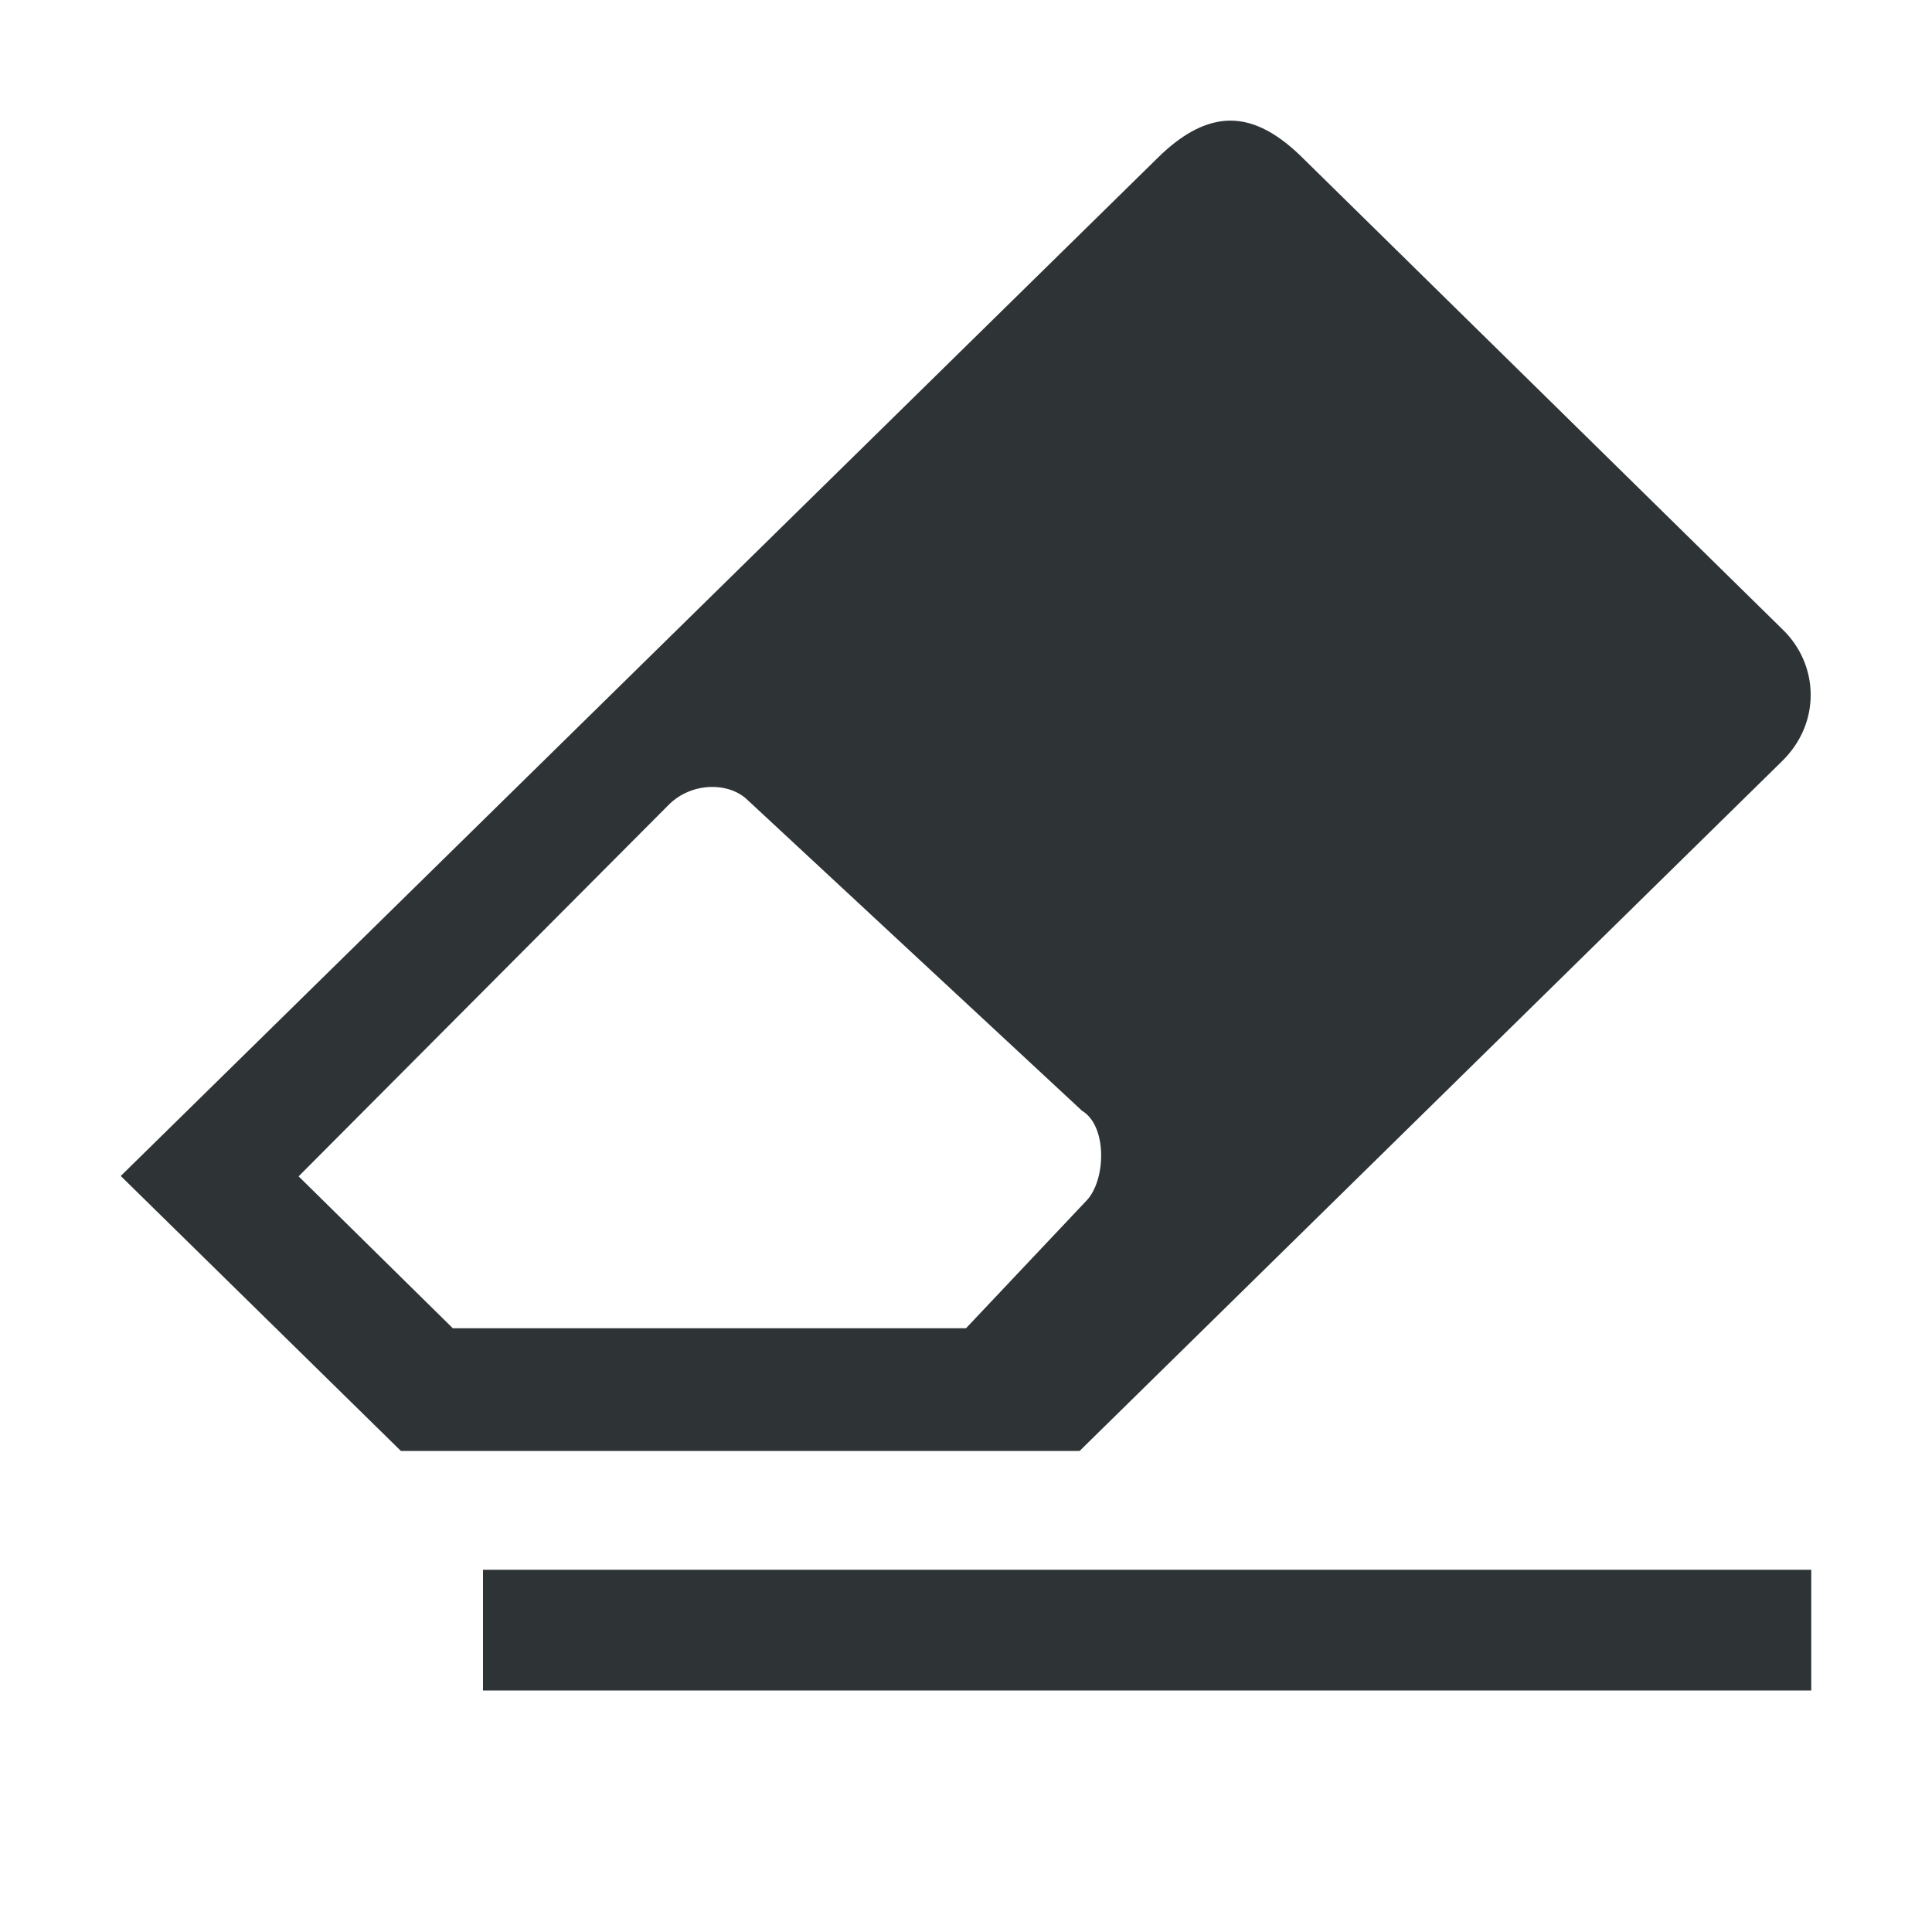
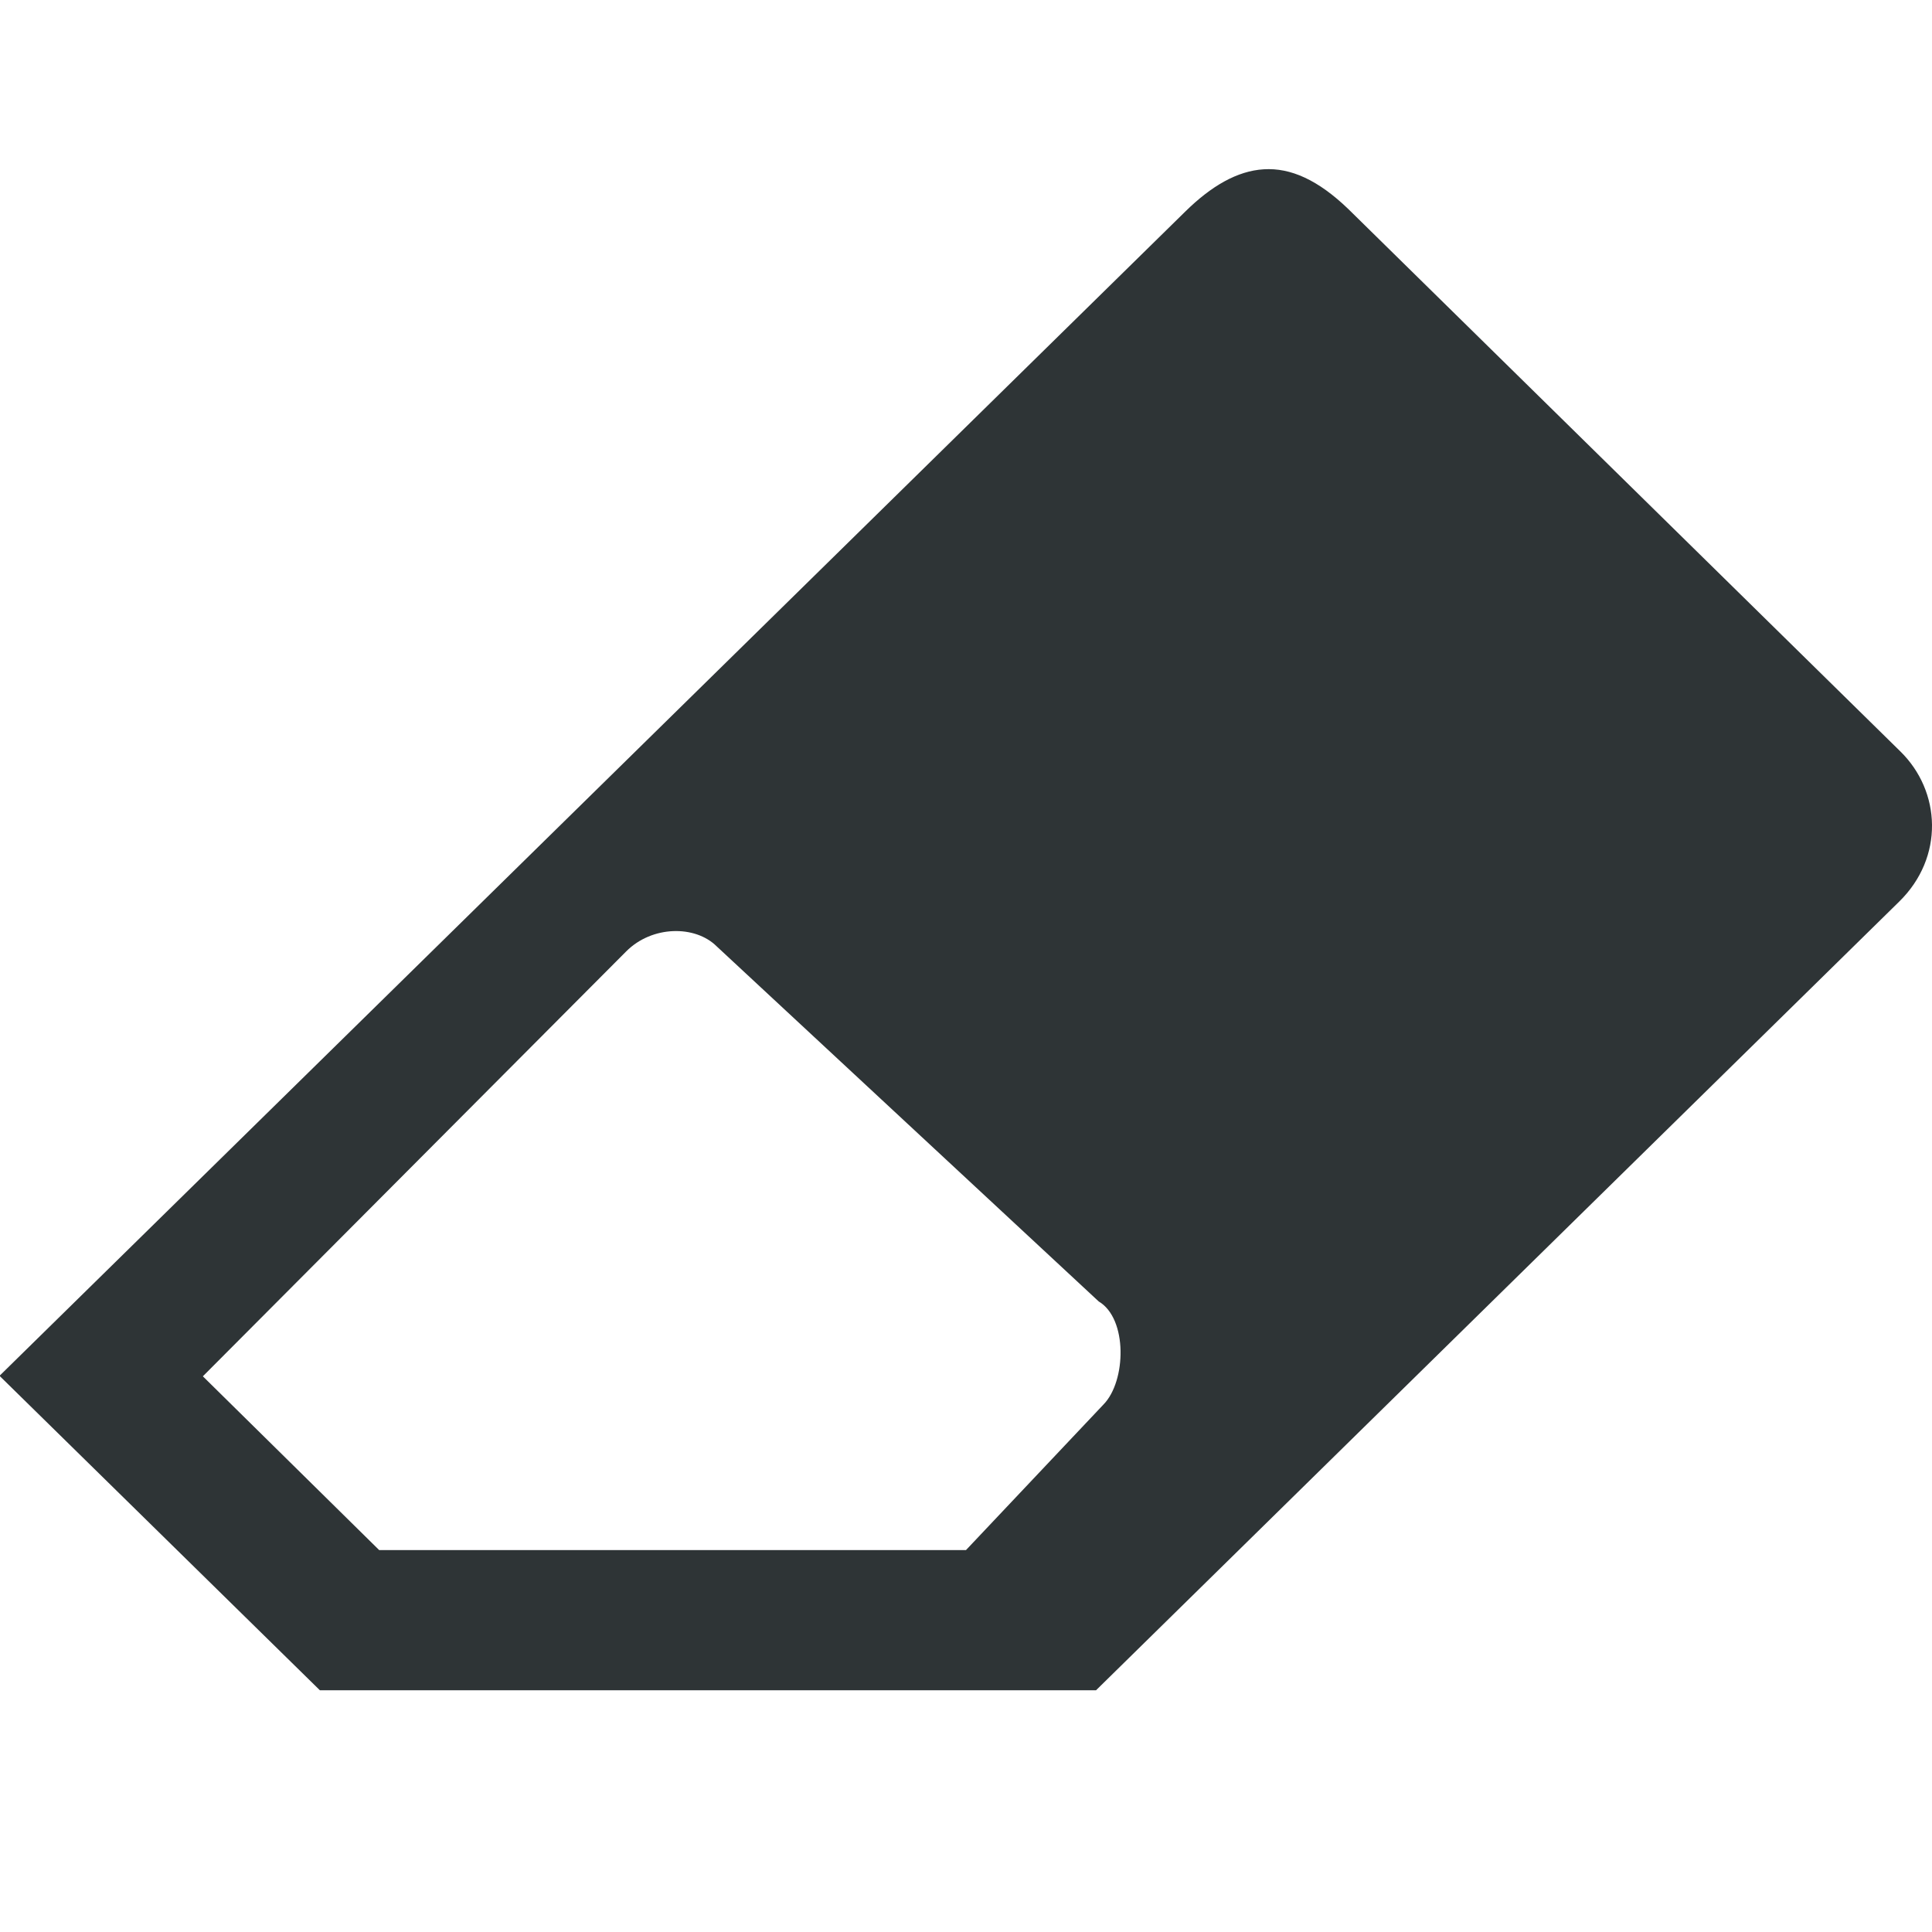
- <svg xmlns="http://www.w3.org/2000/svg" height="16px" viewBox="0 0 16 16" width="16px">
-   <g fill="#2e3436">
-     <path d="m 10.156 1 c -0.191 0.012 -0.379 0.121 -0.566 0.305 l -8.59 8.434 l 2.32 2.277 h 5.621 l 5.816 -5.711 c 0.328 -0.32 0.305 -0.801 0.008 -1.09 l -3.996 -3.926 c -0.219 -0.211 -0.418 -0.301 -0.613 -0.289 z m -3.961 5.629 l 2.766 2.57 c 0.211 0.125 0.199 0.578 0.035 0.746 l -0.996 1.055 h -4.25 l -1.277 -1.258 l 3.066 -3.078 c 0.188 -0.188 0.5 -0.191 0.656 -0.035 z m 0 0" />
-     <path d="m 4 13 h 11 v 1 h -11 z m 0 0" />
-   </g>
+ <svg xmlns="http://www.w3.org/2000/svg" height="16px" viewBox="0 0 16 16" width="16px" version="1.1" id="svg8">
+   <defs id="defs12" />
+   <path d="M 10.466,1.402 C 10.247,1.415 10.032,1.54 9.818,1.75 L -0.004,11.394 2.649,13.998 H 9.077 L 15.727,7.468 C 16.103,7.101 16.076,6.552 15.736,6.221 L 11.167,1.732 C 10.917,1.491 10.689,1.388 10.466,1.402 Z M 5.936,7.838 9.099,10.778 C 9.34,10.92 9.327,11.439 9.139,11.631 L 8,12.837 H 3.14 L 1.68,11.398 5.186,7.879 C 5.4,7.664 5.758,7.66 5.936,7.838 Z M 5.936,7.838" id="path2" style="fill:#2e3436;stroke-width:1.143" />
</svg>
